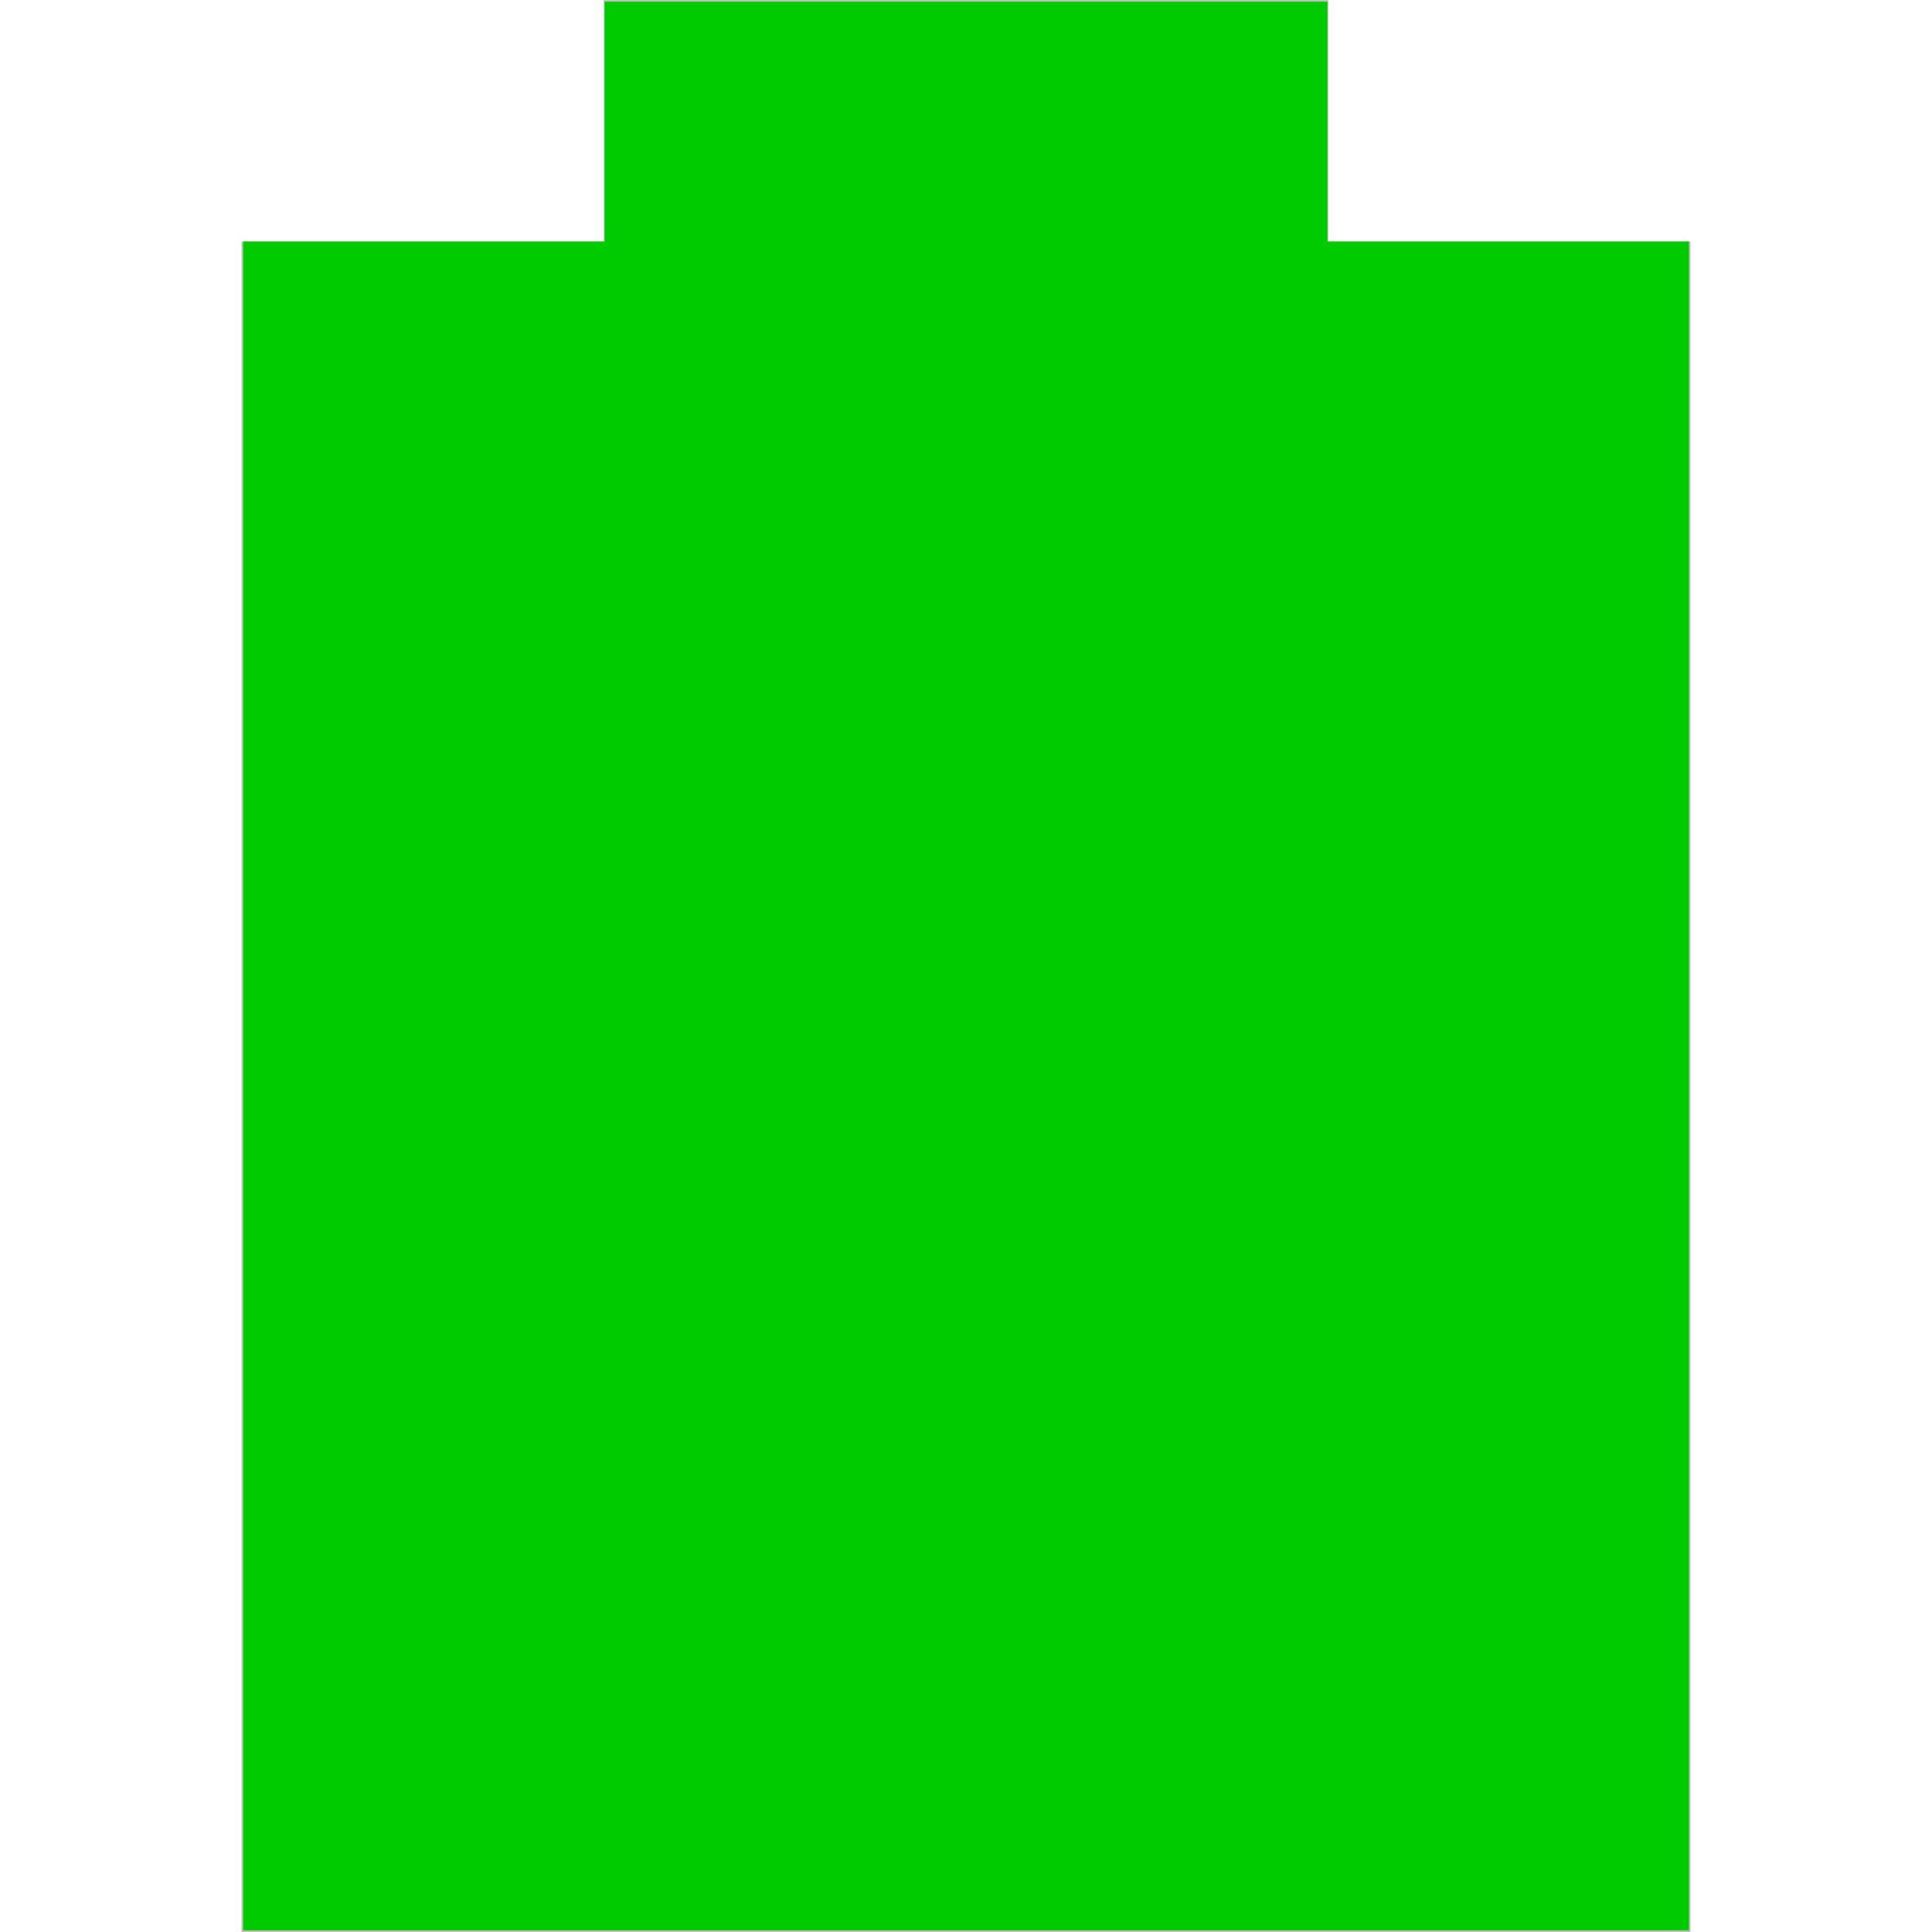
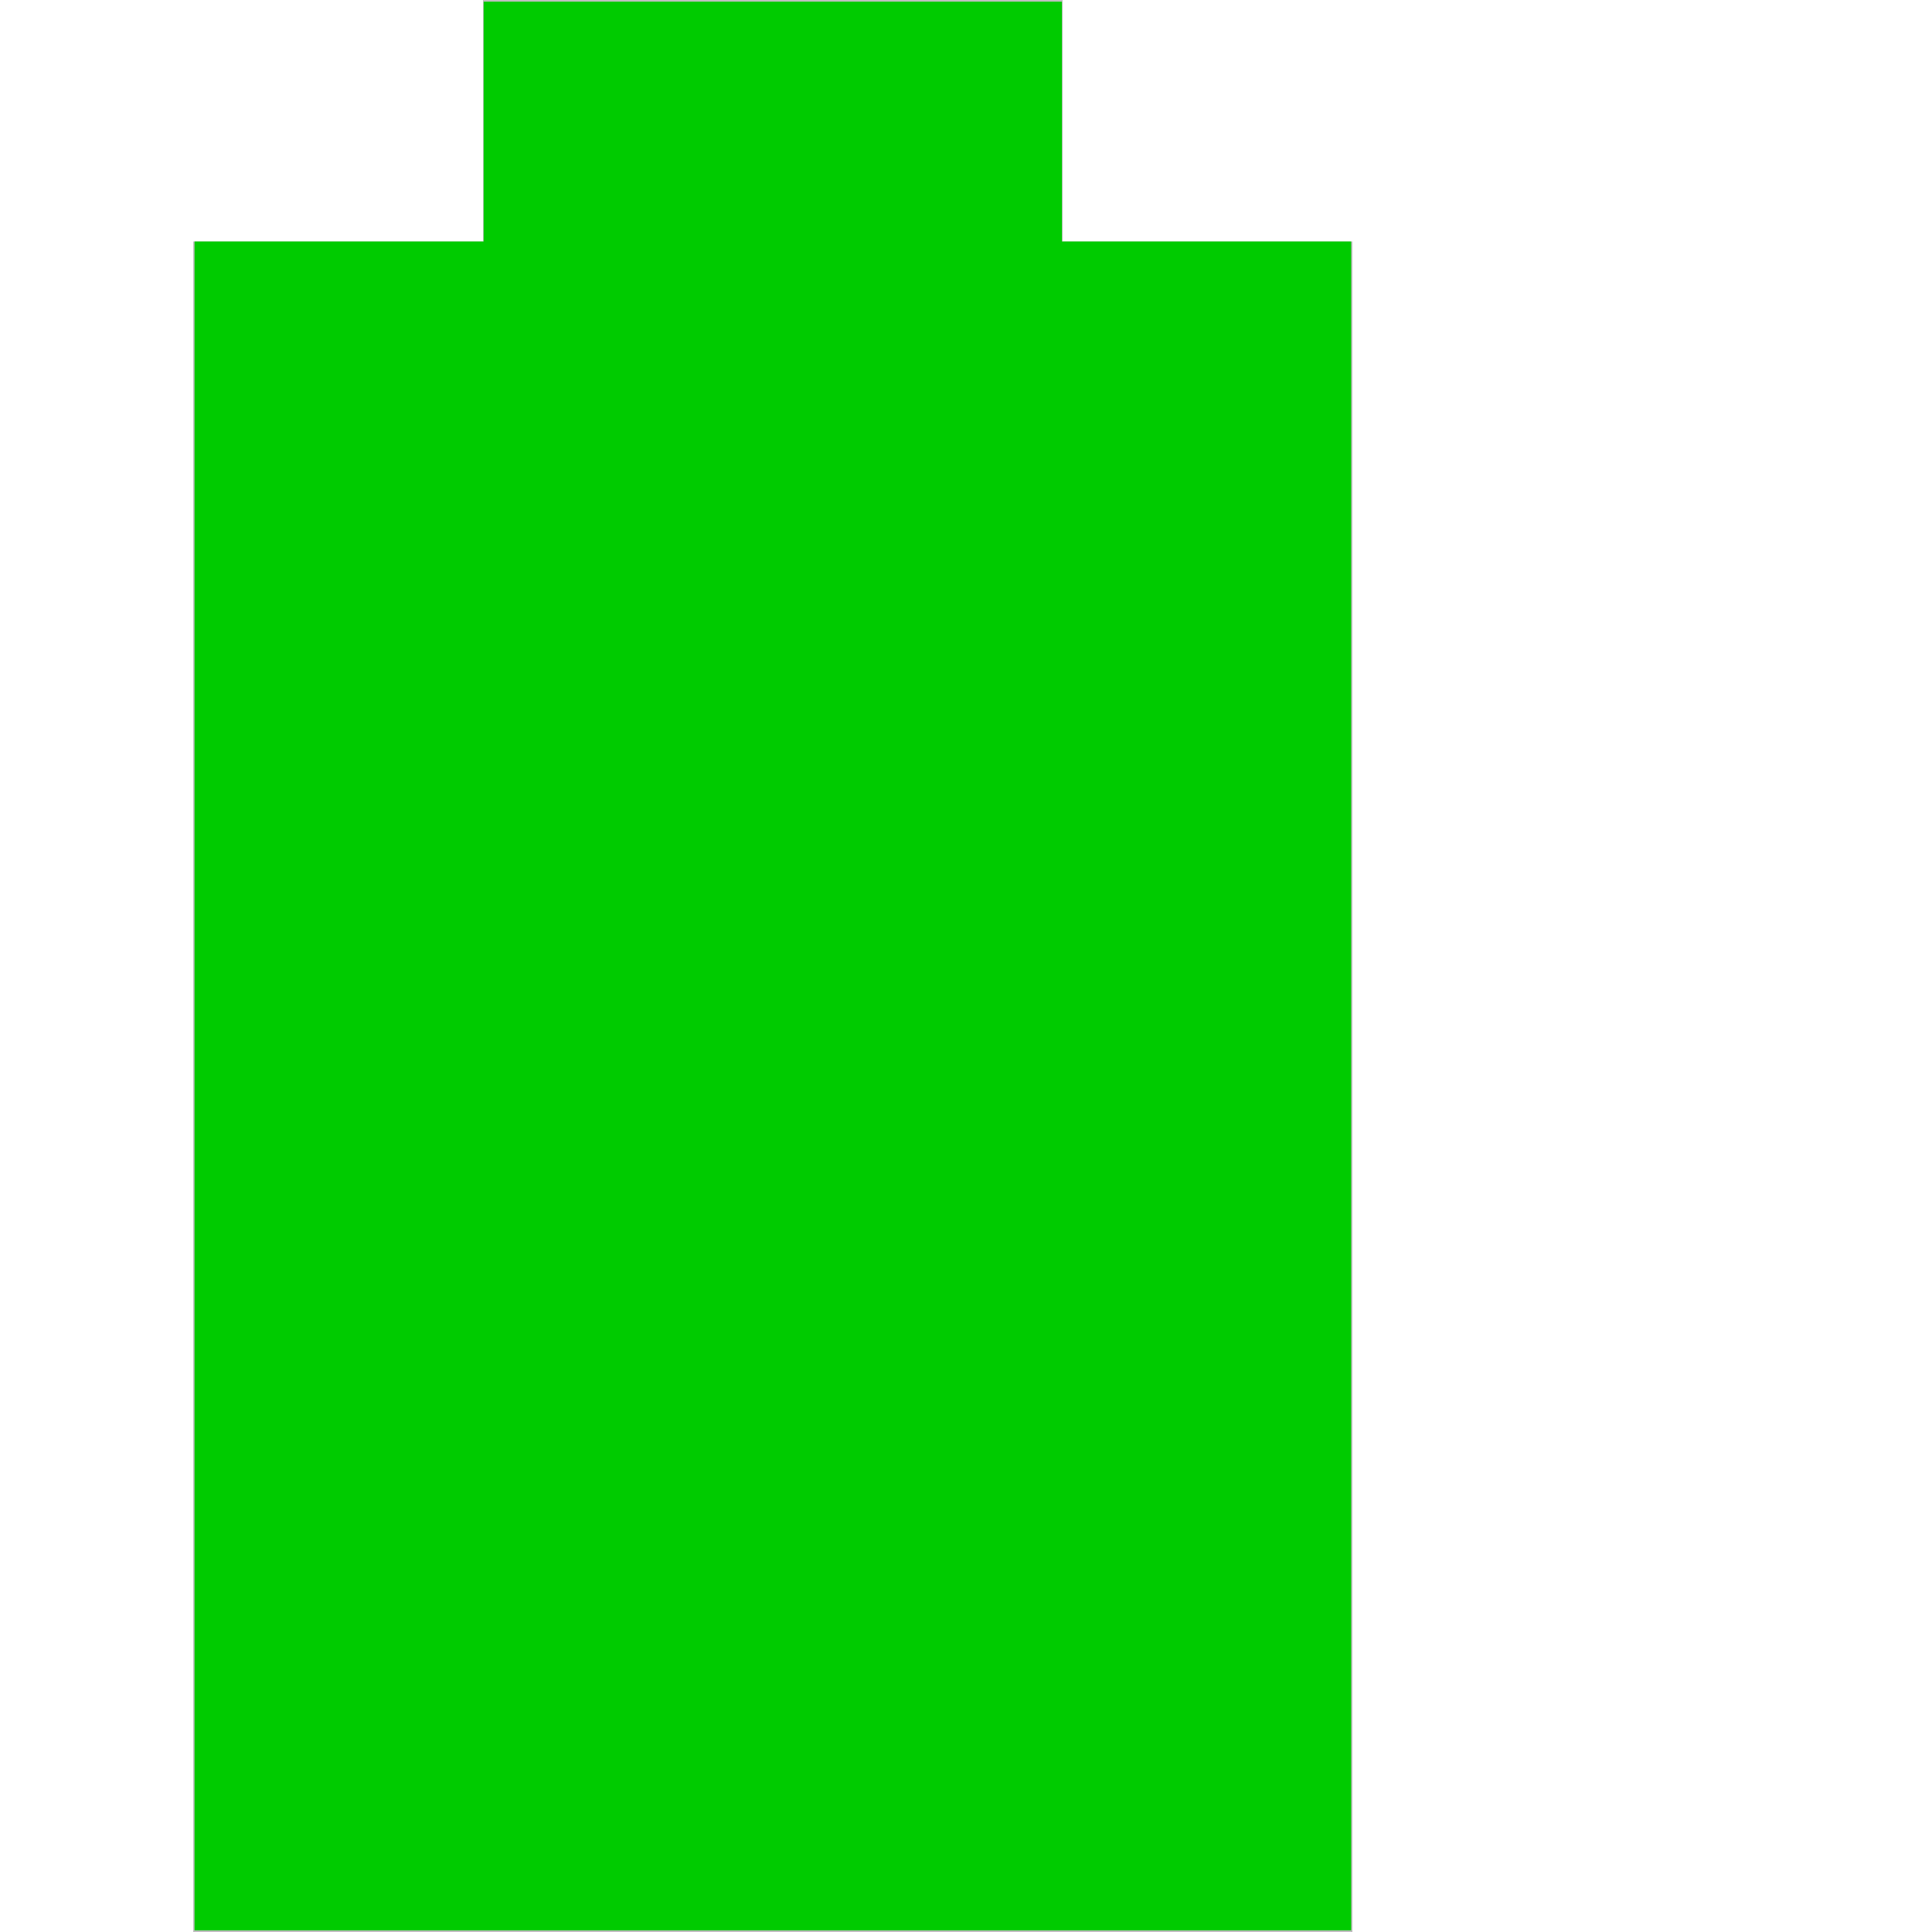
<svg xmlns="http://www.w3.org/2000/svg" viewBox="0 0 16 16" version="1.1" id="svg4">
  <defs id="defs8" />
-   <path d="M 5,0 5,2 2,2 2,16 14,16 14,2 11,2 11,0 z" style="fill:#bebebe" id="path2" />
-   <path style="fill:#00cb00;stroke-width:0.027" d="M 2.014,8.993 V 2 H 3.51 5.007 V 1.007 0.014 H 8 10.993 V 1.007 2 h 1.497 1.497 V 8.993 15.986 H 8 2.014 Z" id="path835" />
+   <g transform="scale(0.8,1)">
+     <path d="M 5,0 5,2 2,2 2,16 14,16 14,2 11,2 11,0 z" style="fill:#bebebe" id="path2" />
+     <path style="fill:#00cb00;stroke-width:0.027" d="M 2.014,8.993 V 2 H 3.51 5.007 V 1.007 0.014 H 8 10.993 V 1.007 2 h 1.497 1.497 V 8.993 15.986 H 8 2.014 Z" id="path835" />
+   </g>
</svg>
